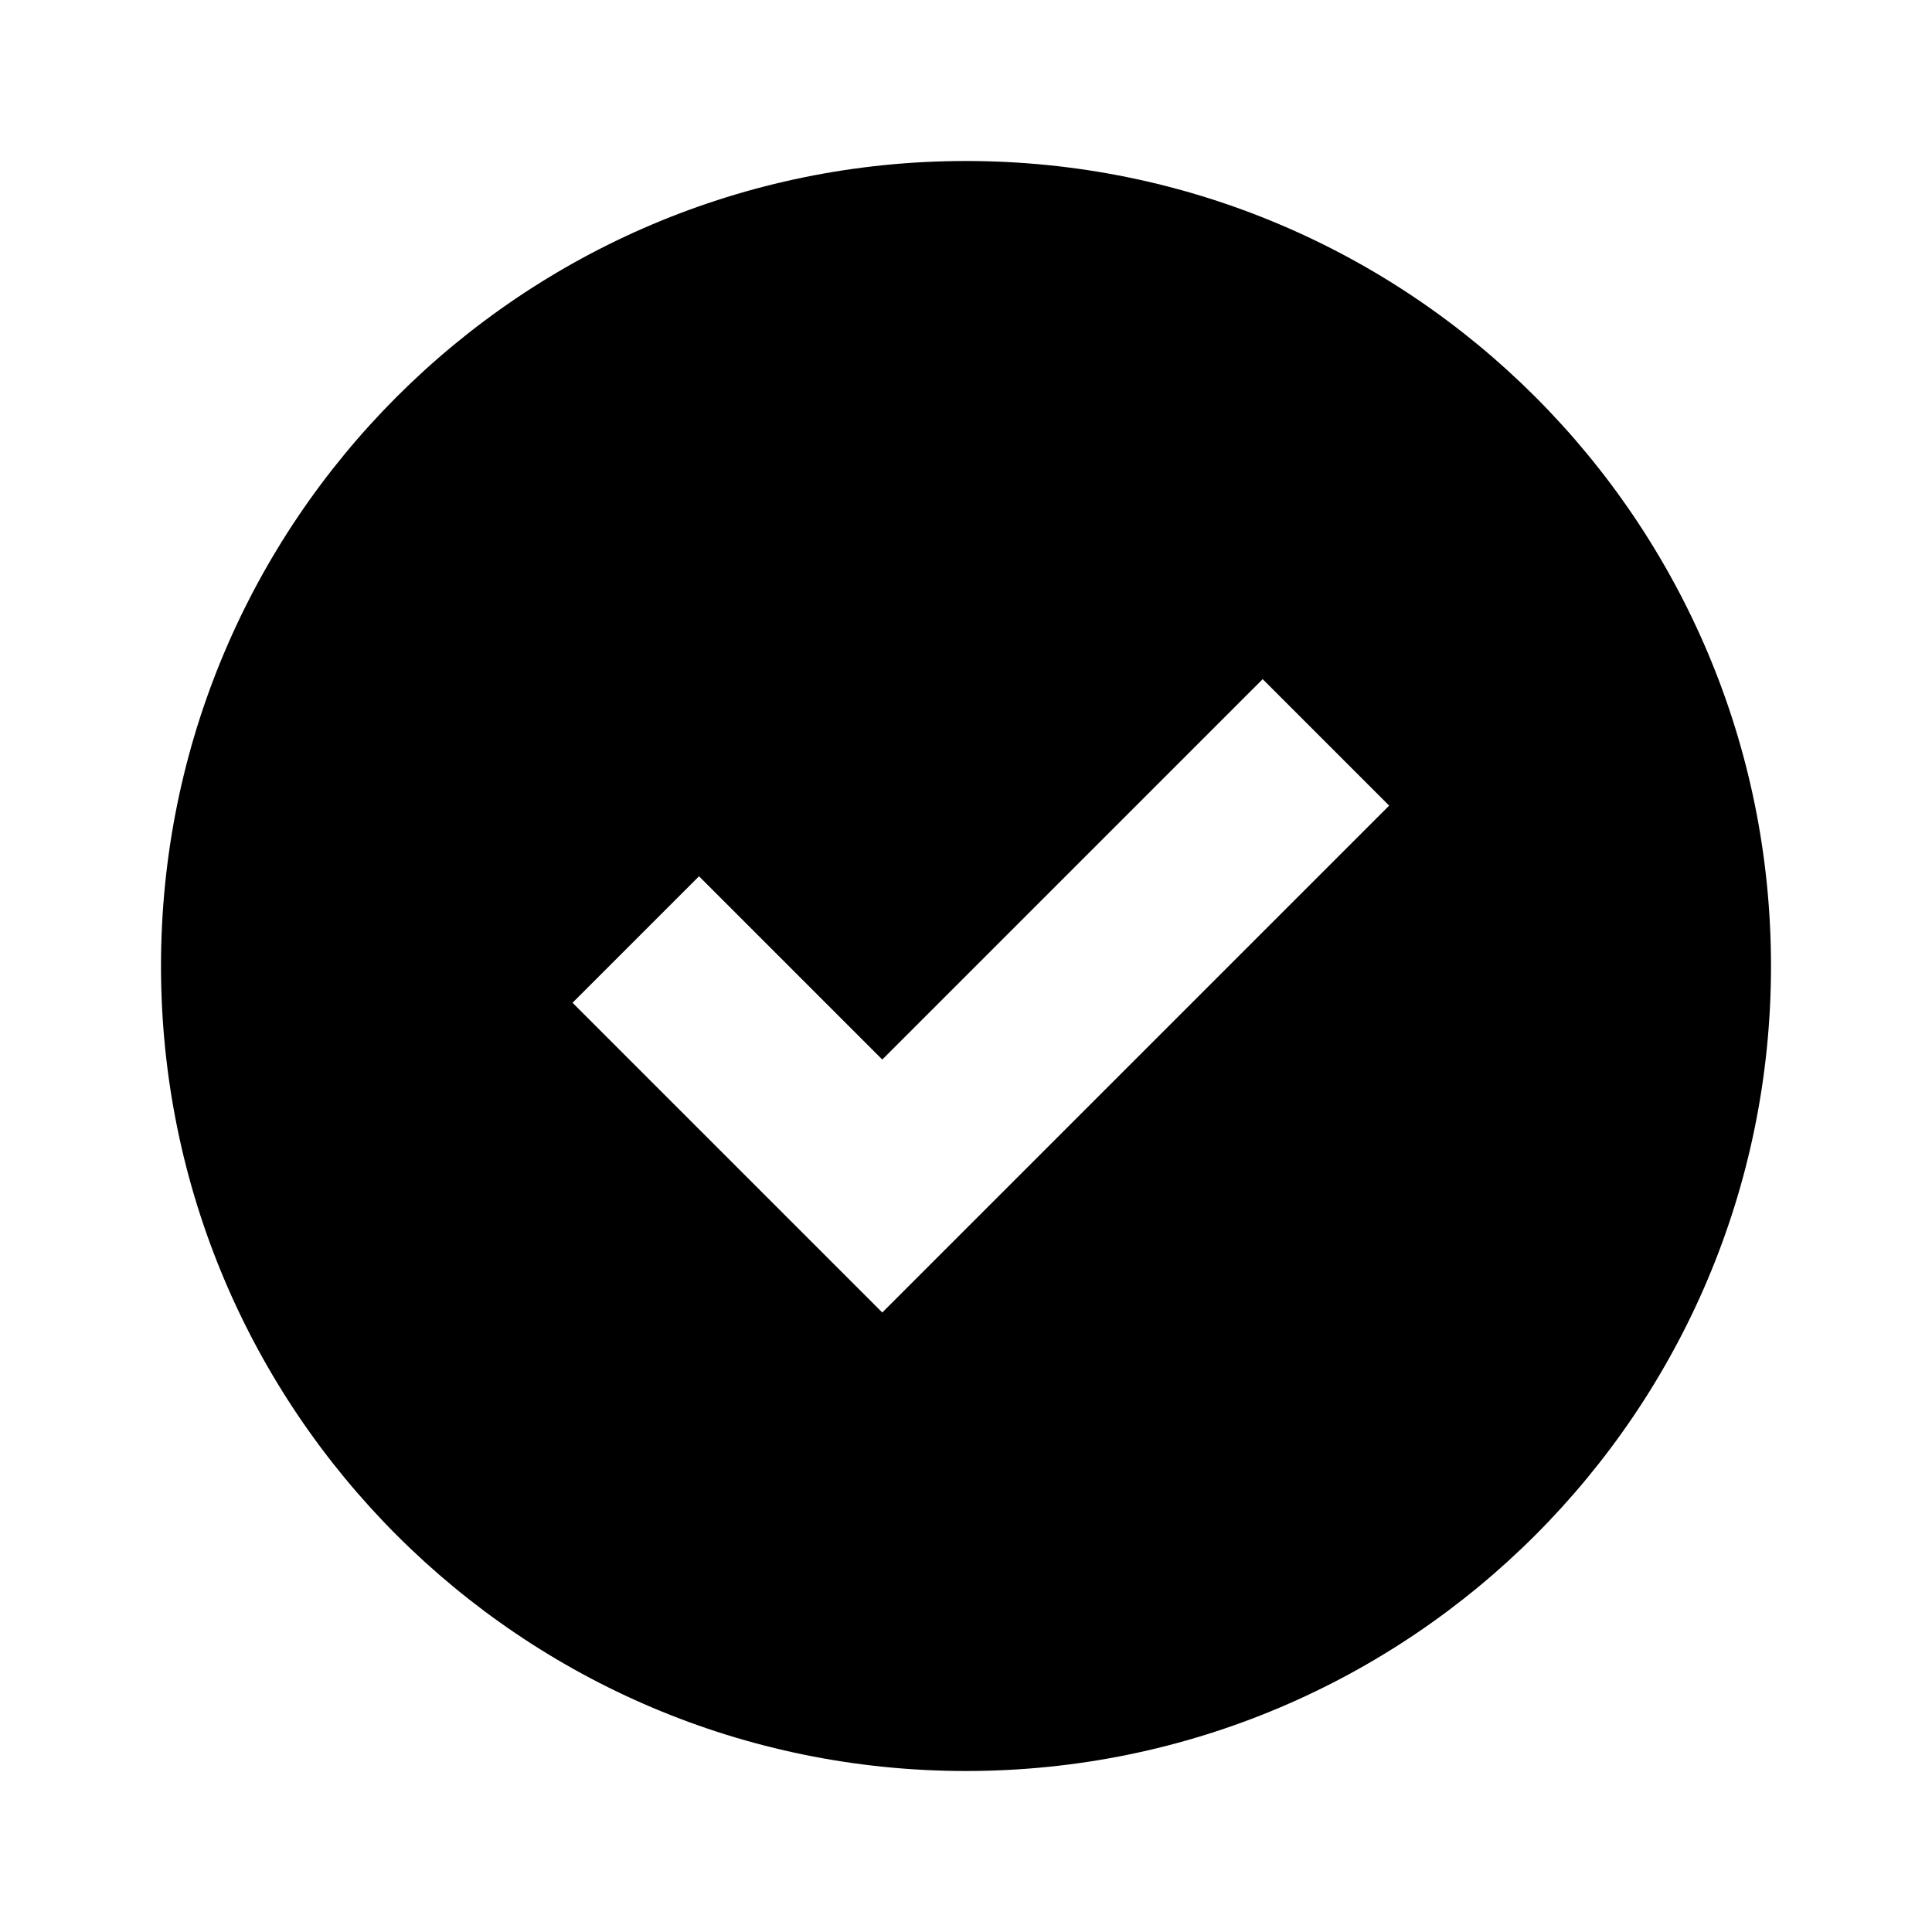
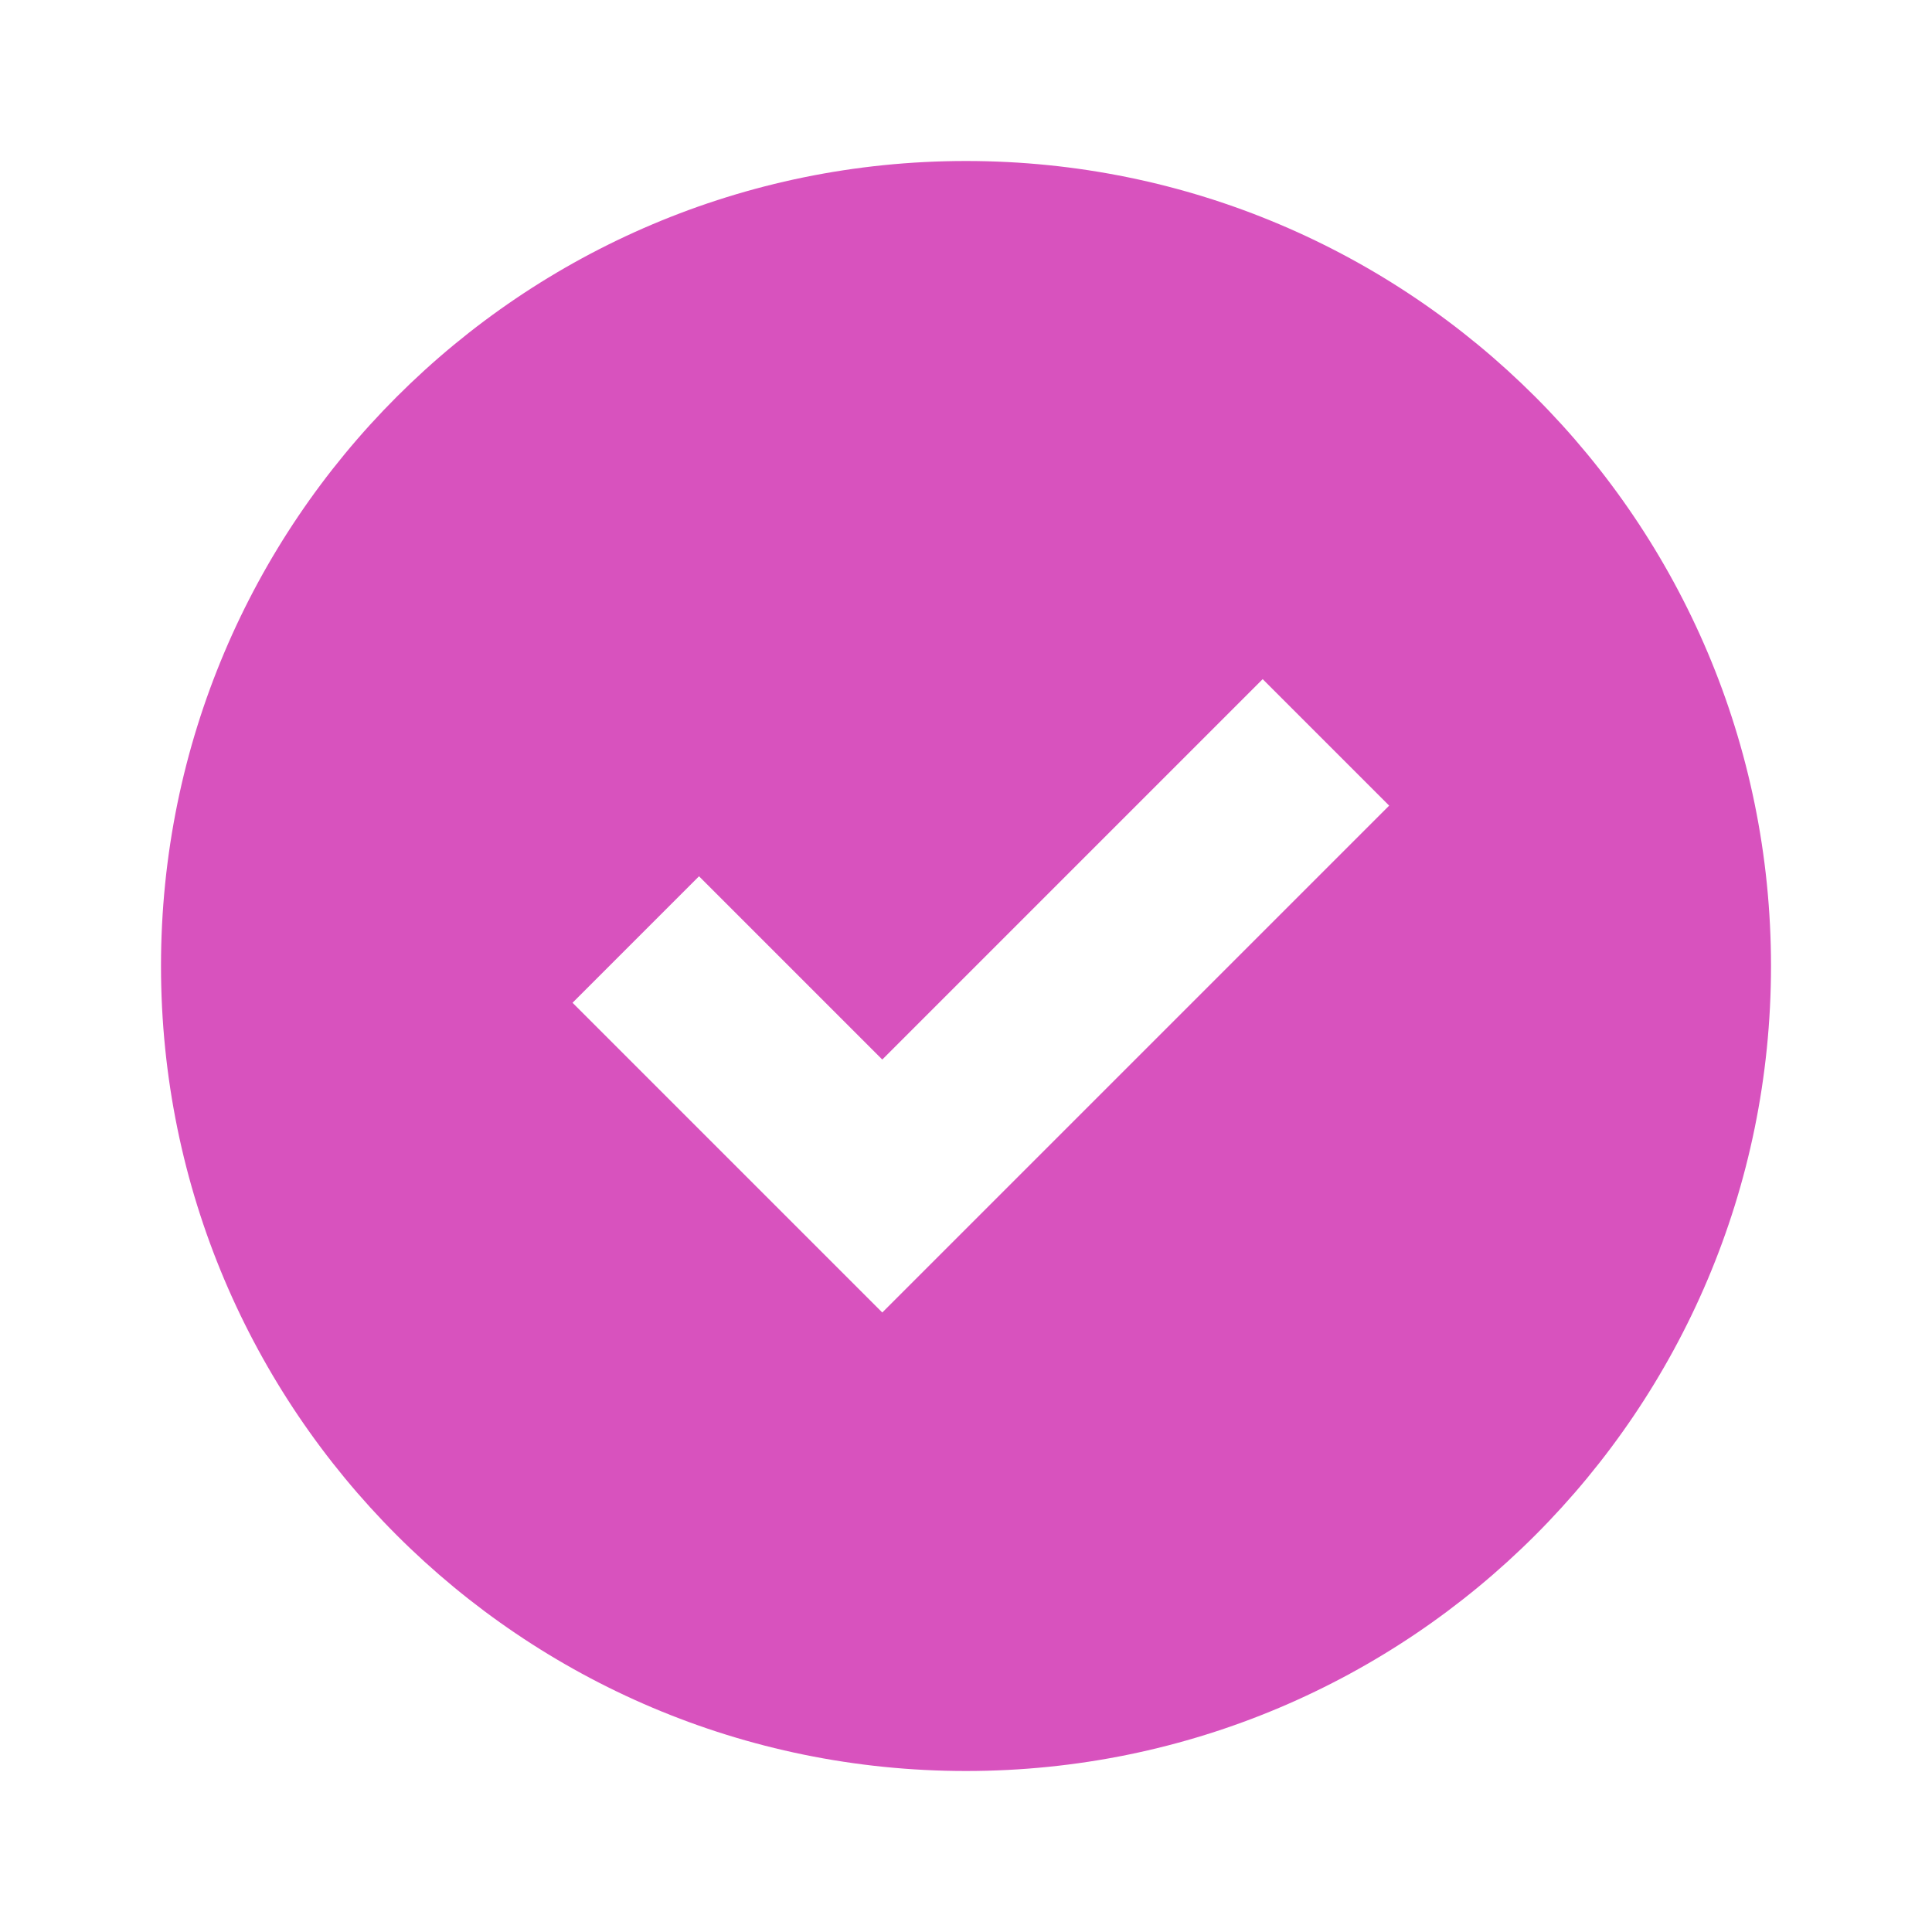
<svg xmlns="http://www.w3.org/2000/svg" viewBox="0 0 24 24">
-   <g transform="matrix(0.01041667 0 0 0.01041667 2 2)">
+   <g fill="#D852BE" transform="matrix(0.01041667 0 0 0.01041667 2 2)">
    <path d="M860.16 1373.227 490.773 1003.84 641.6 853.013l218.56 218.56 453.653-453.653 150.827 150.827-604.48 604.48ZM960 0C429.76 0 0 429.76 0 960s429.76 960 960 960c530.133 0 960-429.76 960-960S1490.133 0 960 0Z" fill-rule="evenodd" />
  </g>
</svg>
